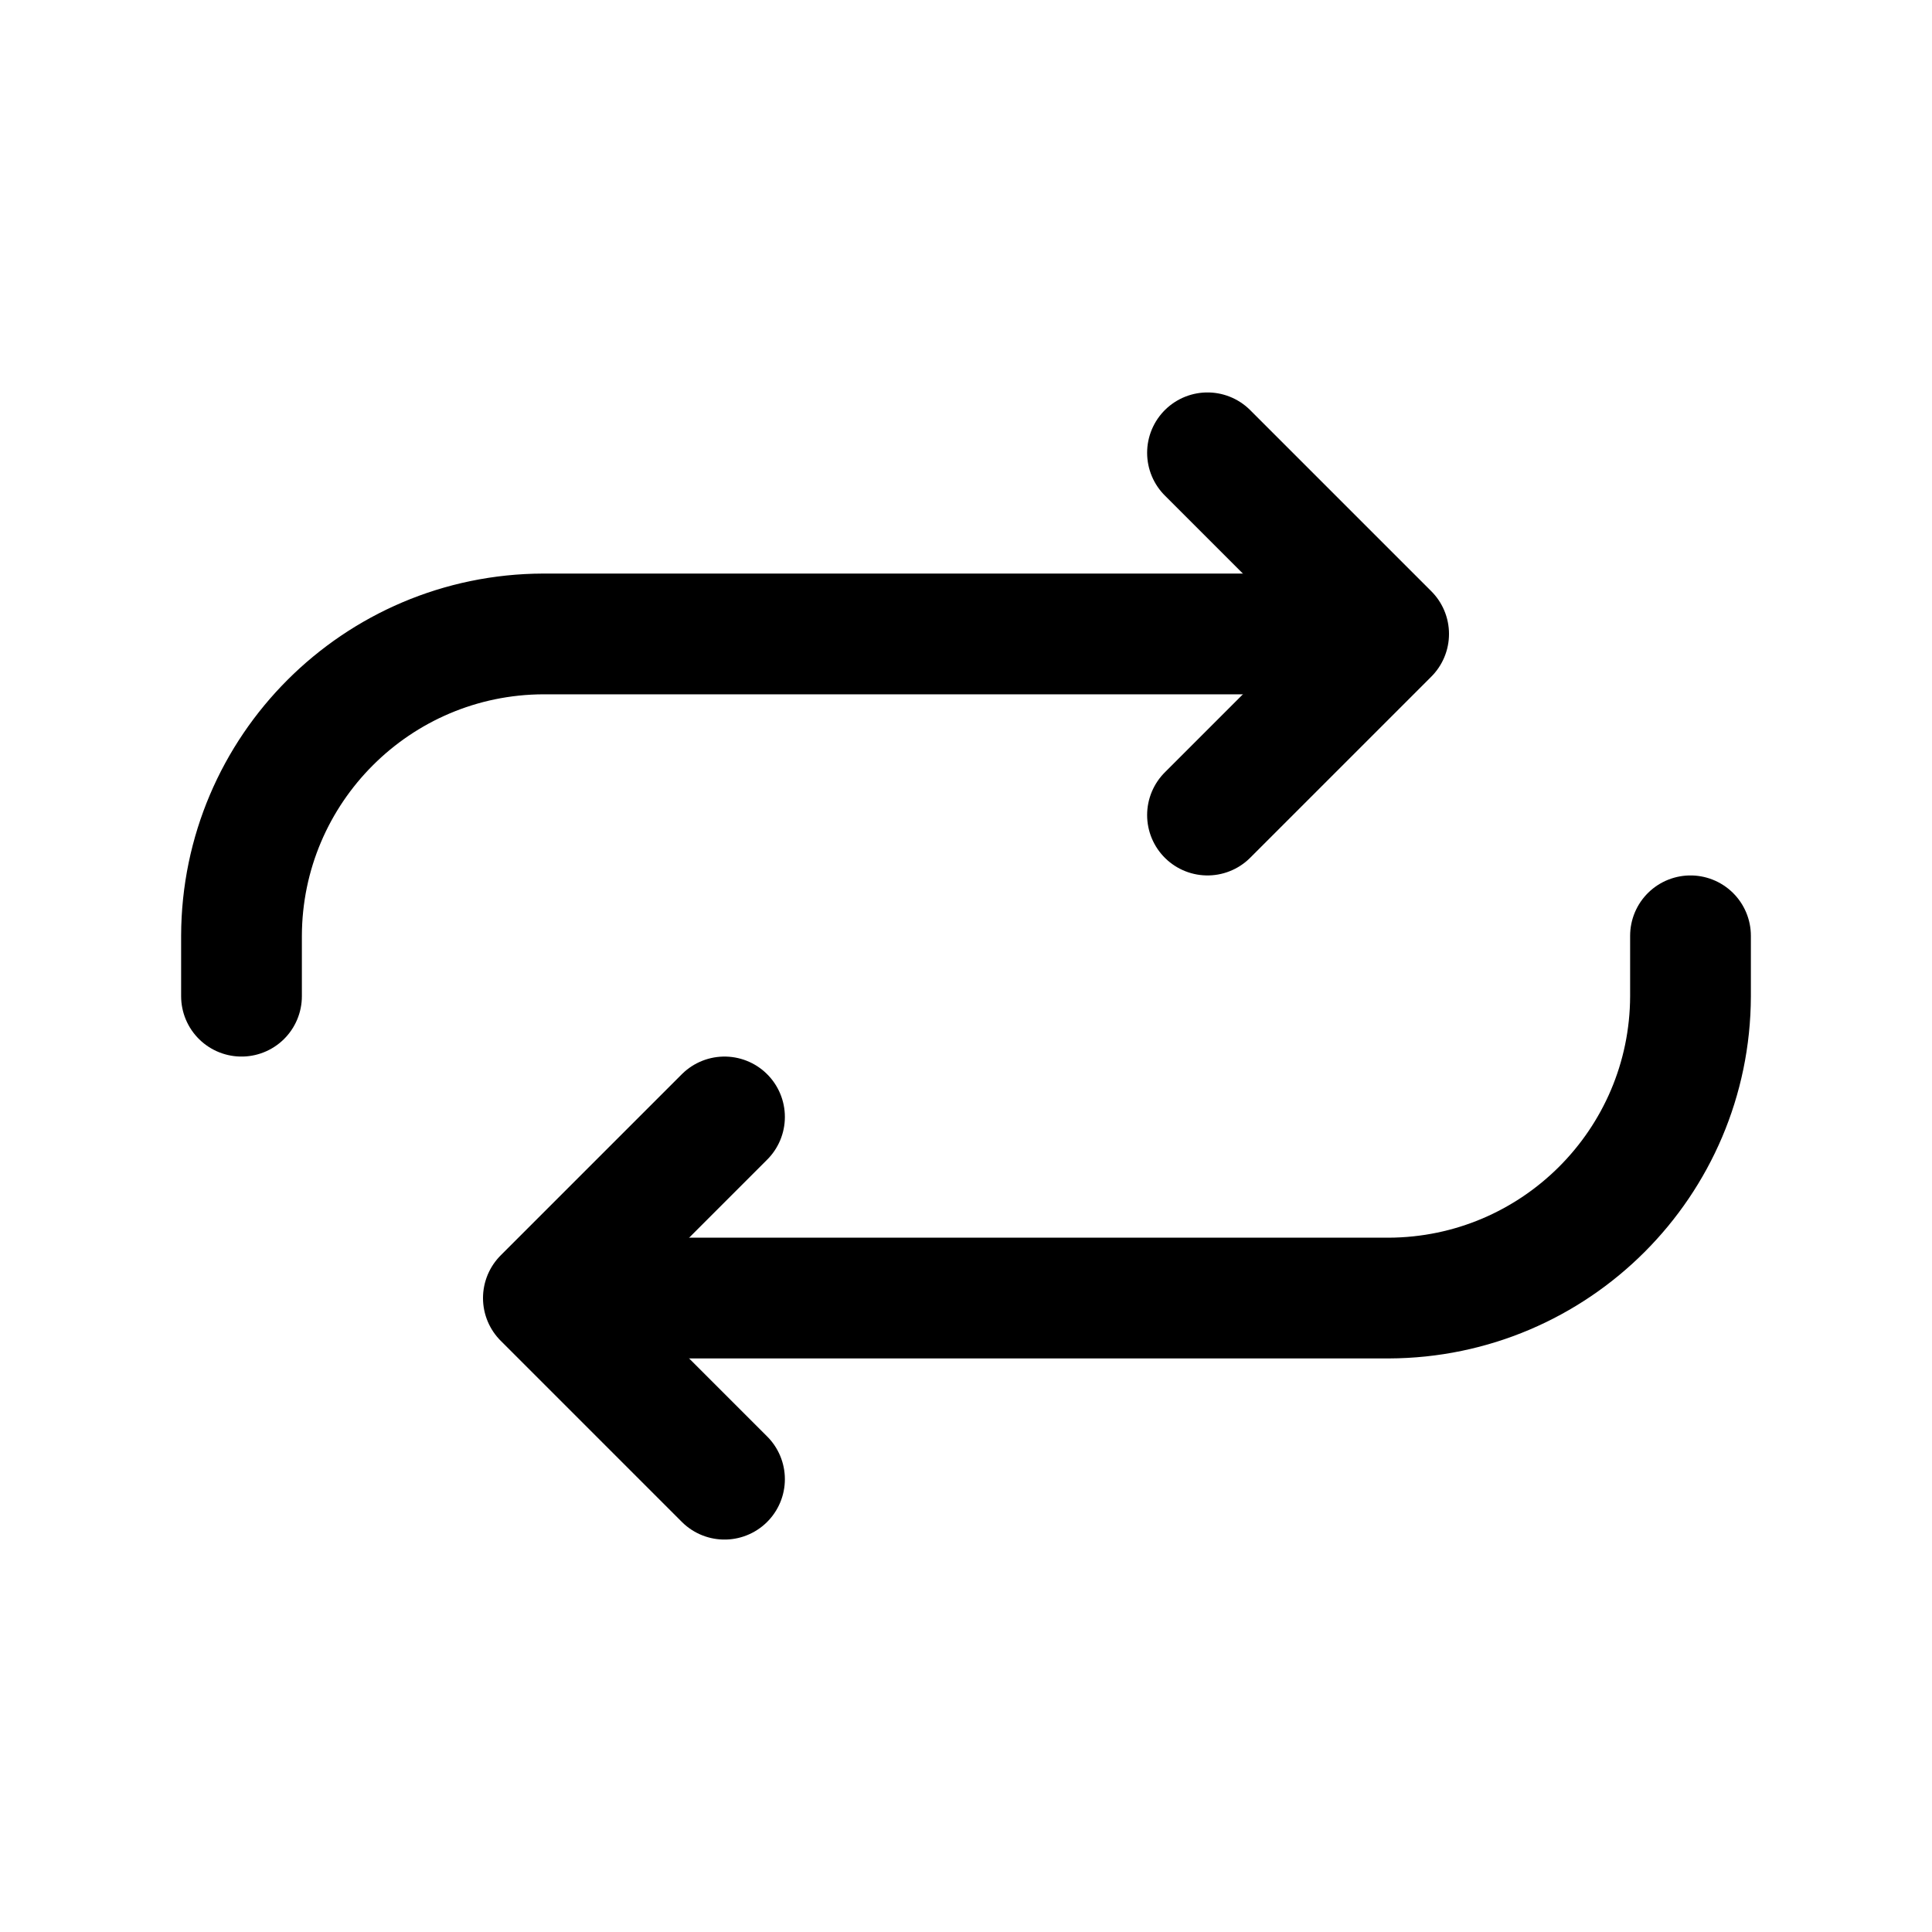
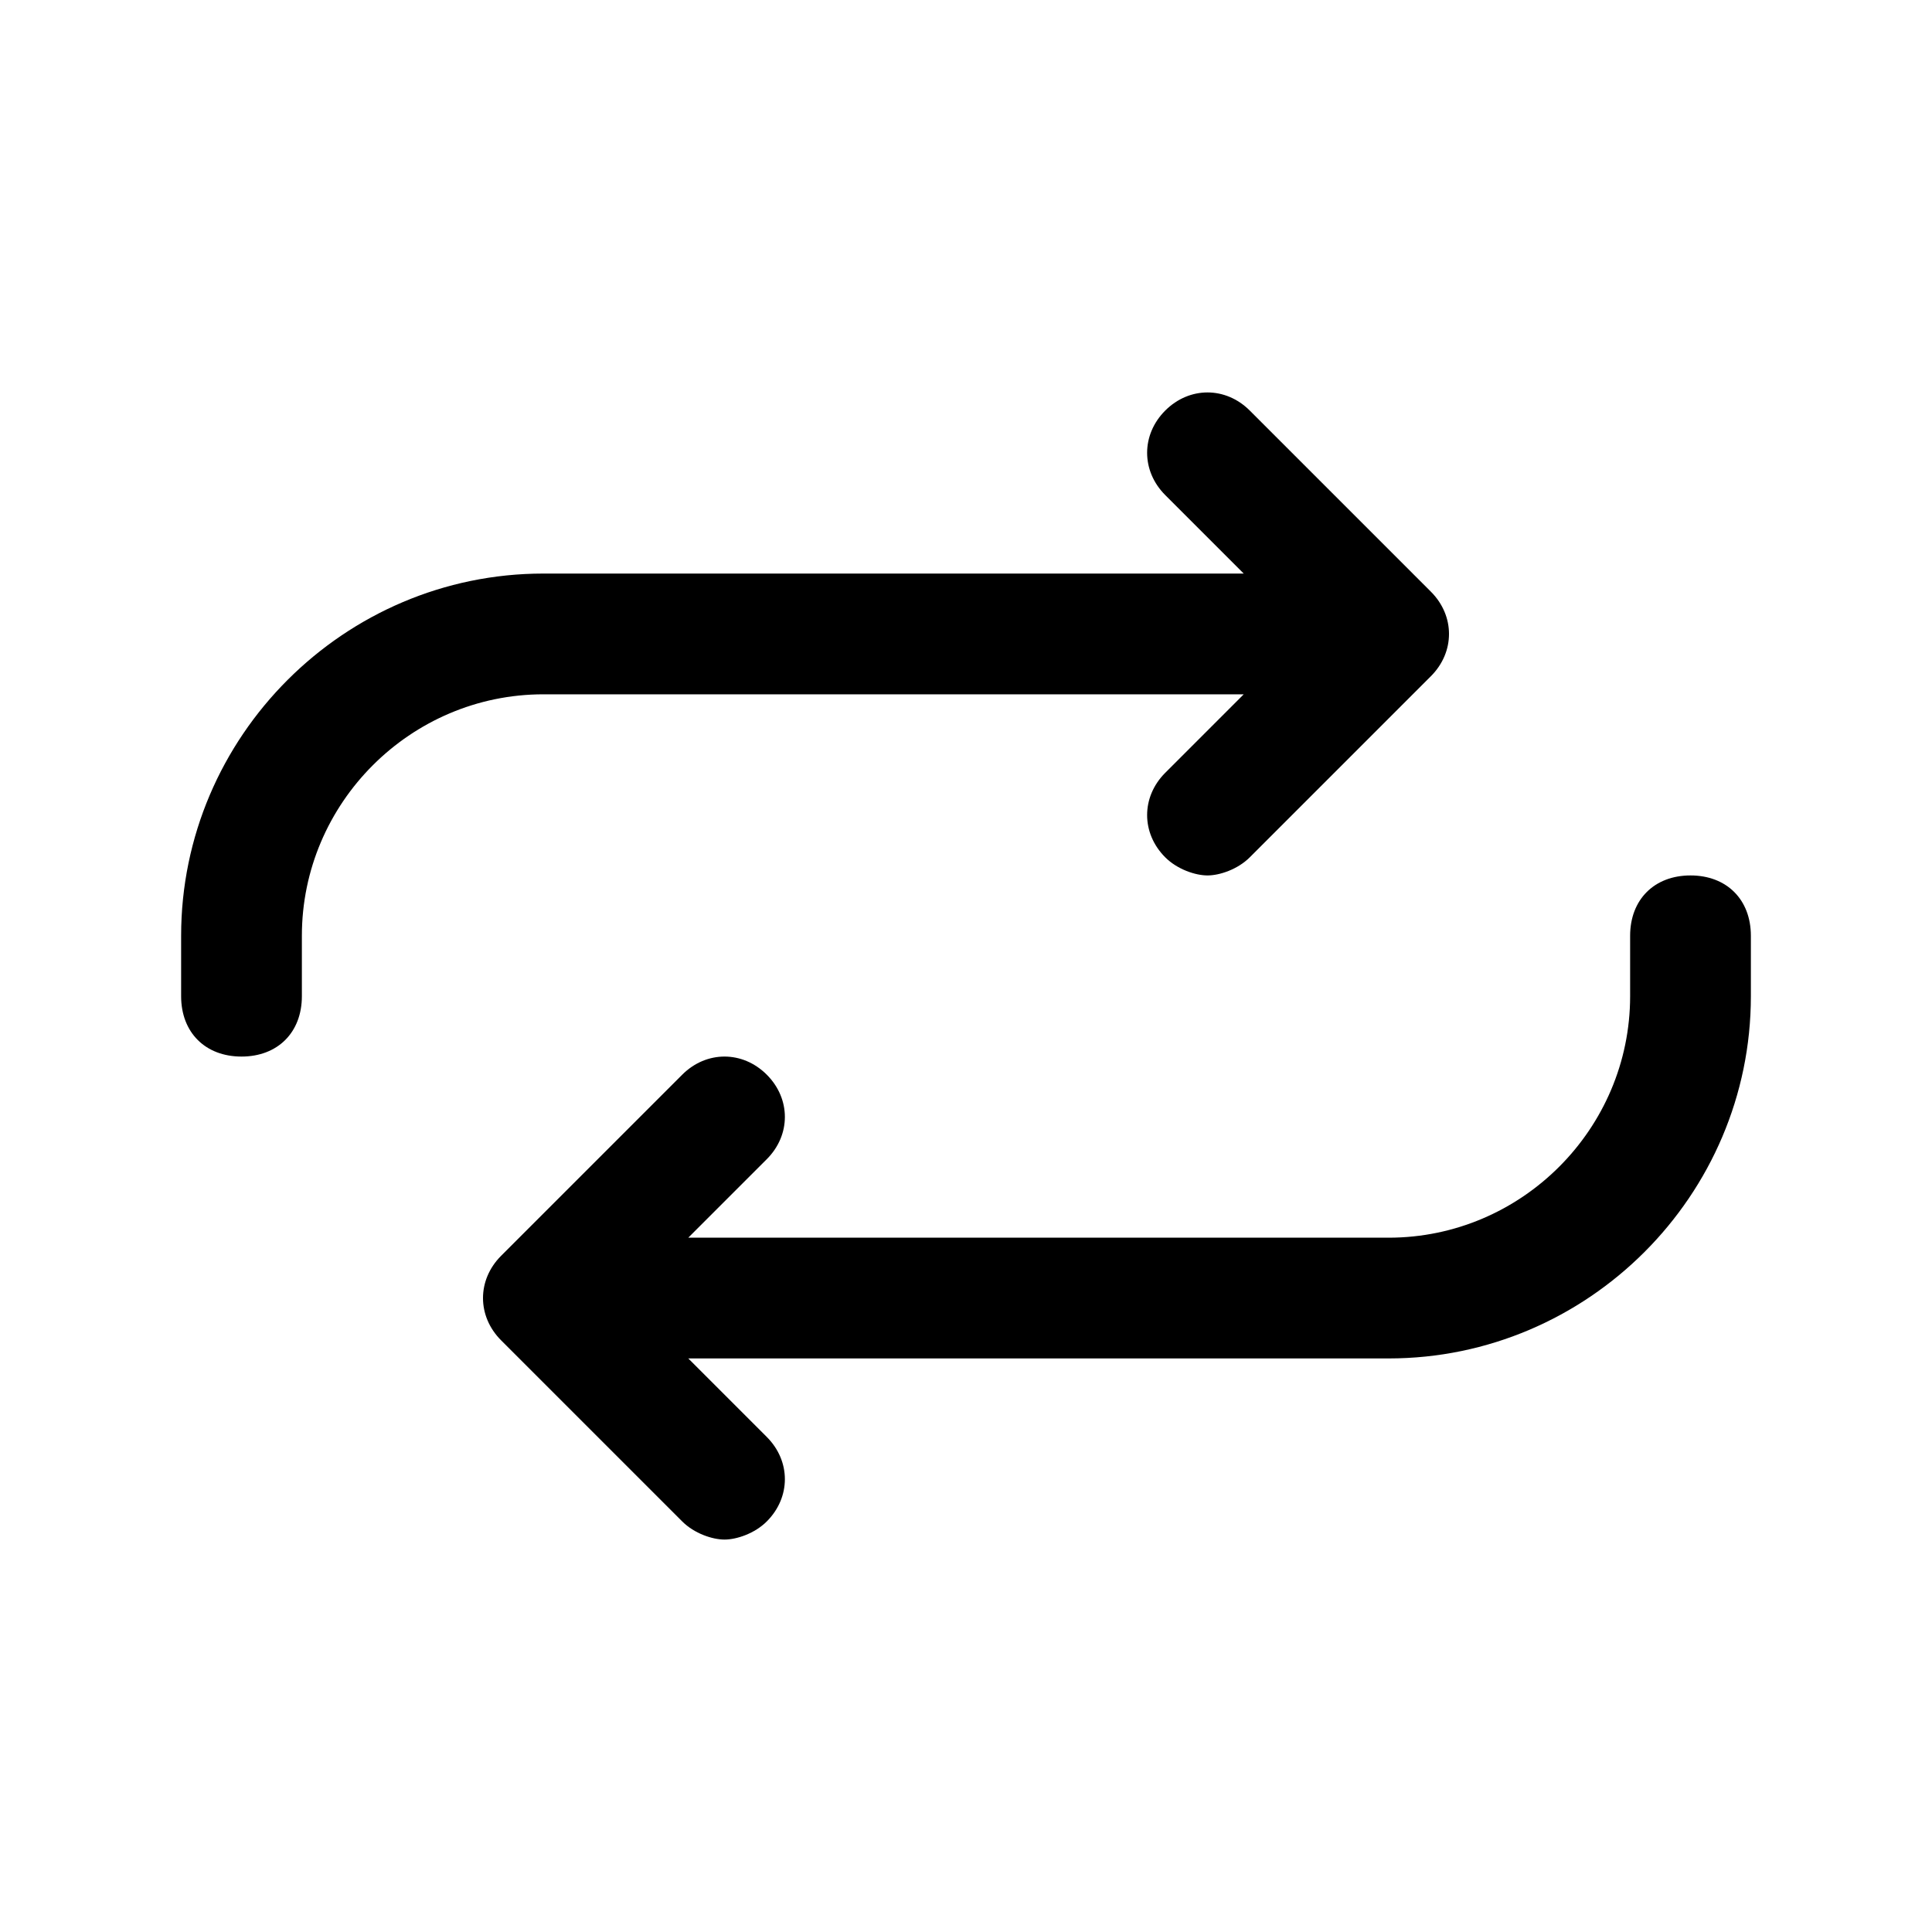
<svg xmlns="http://www.w3.org/2000/svg" version="1.1" width="32" height="32" viewBox="0 0 32 32">
-   <path fill="none" stroke-linejoin="round" stroke-linecap="round" stroke-miterlimit="4" stroke-width="2" stroke="#000" d="M20 7.5l3 3-3 3" />
-   <path fill="none" stroke-linejoin="round" stroke-linecap="round" stroke-miterlimit="4" stroke-width="2" stroke="#000" d="M22 10.5h-13c-2.758 0.008-4.992 2.242-5 4.999v1.001M12 24.5l-3-3 3-3" />
-   <path fill="none" stroke-linejoin="round" stroke-linecap="round" stroke-miterlimit="4" stroke-width="2" stroke="#000" d="M10 21.5h13c2.758-0.009 4.992-2.242 5-4.999v-1.001" />
+   <path d="M20.6 11.5l-1.3 1.3c-0.4 0.4-0.4 1 0 1.4 0.2 0.2 0.5 0.3 0.7 0.3s0.5-0.1 0.7-0.3l3-3c0.4-0.4 0.4-1 0-1.4l-3-3c-0.4-0.4-1-0.4-1.4 0s-0.4 1 0 1.4l1.3 1.3h-11.6c-3.3 0-6 2.7-6 6v1c0 0.6 0.4 1 1 1s1-0.4 1-1v-1c0-2.2 1.8-4 4-4h11.6z" />
+   <path d="M28 14.5c-0.6 0-1 0.4-1 1v1c0 2.2-1.8 4-4 4h-11.6l1.3-1.3c0.4-0.4 0.4-1 0-1.4s-1-0.4-1.4 0l-3 3c-0.4 0.4-0.4 1 0 1.4l3 3c0.2 0.2 0.5 0.3 0.7 0.3s0.5-0.1 0.7-0.3c0.4-0.4 0.4-1 0-1.4l-1.3-1.3h11.6c3.3 0 6-2.7 6-6v-1c0-0.6-0.4-1-1-1z" />
</svg>
